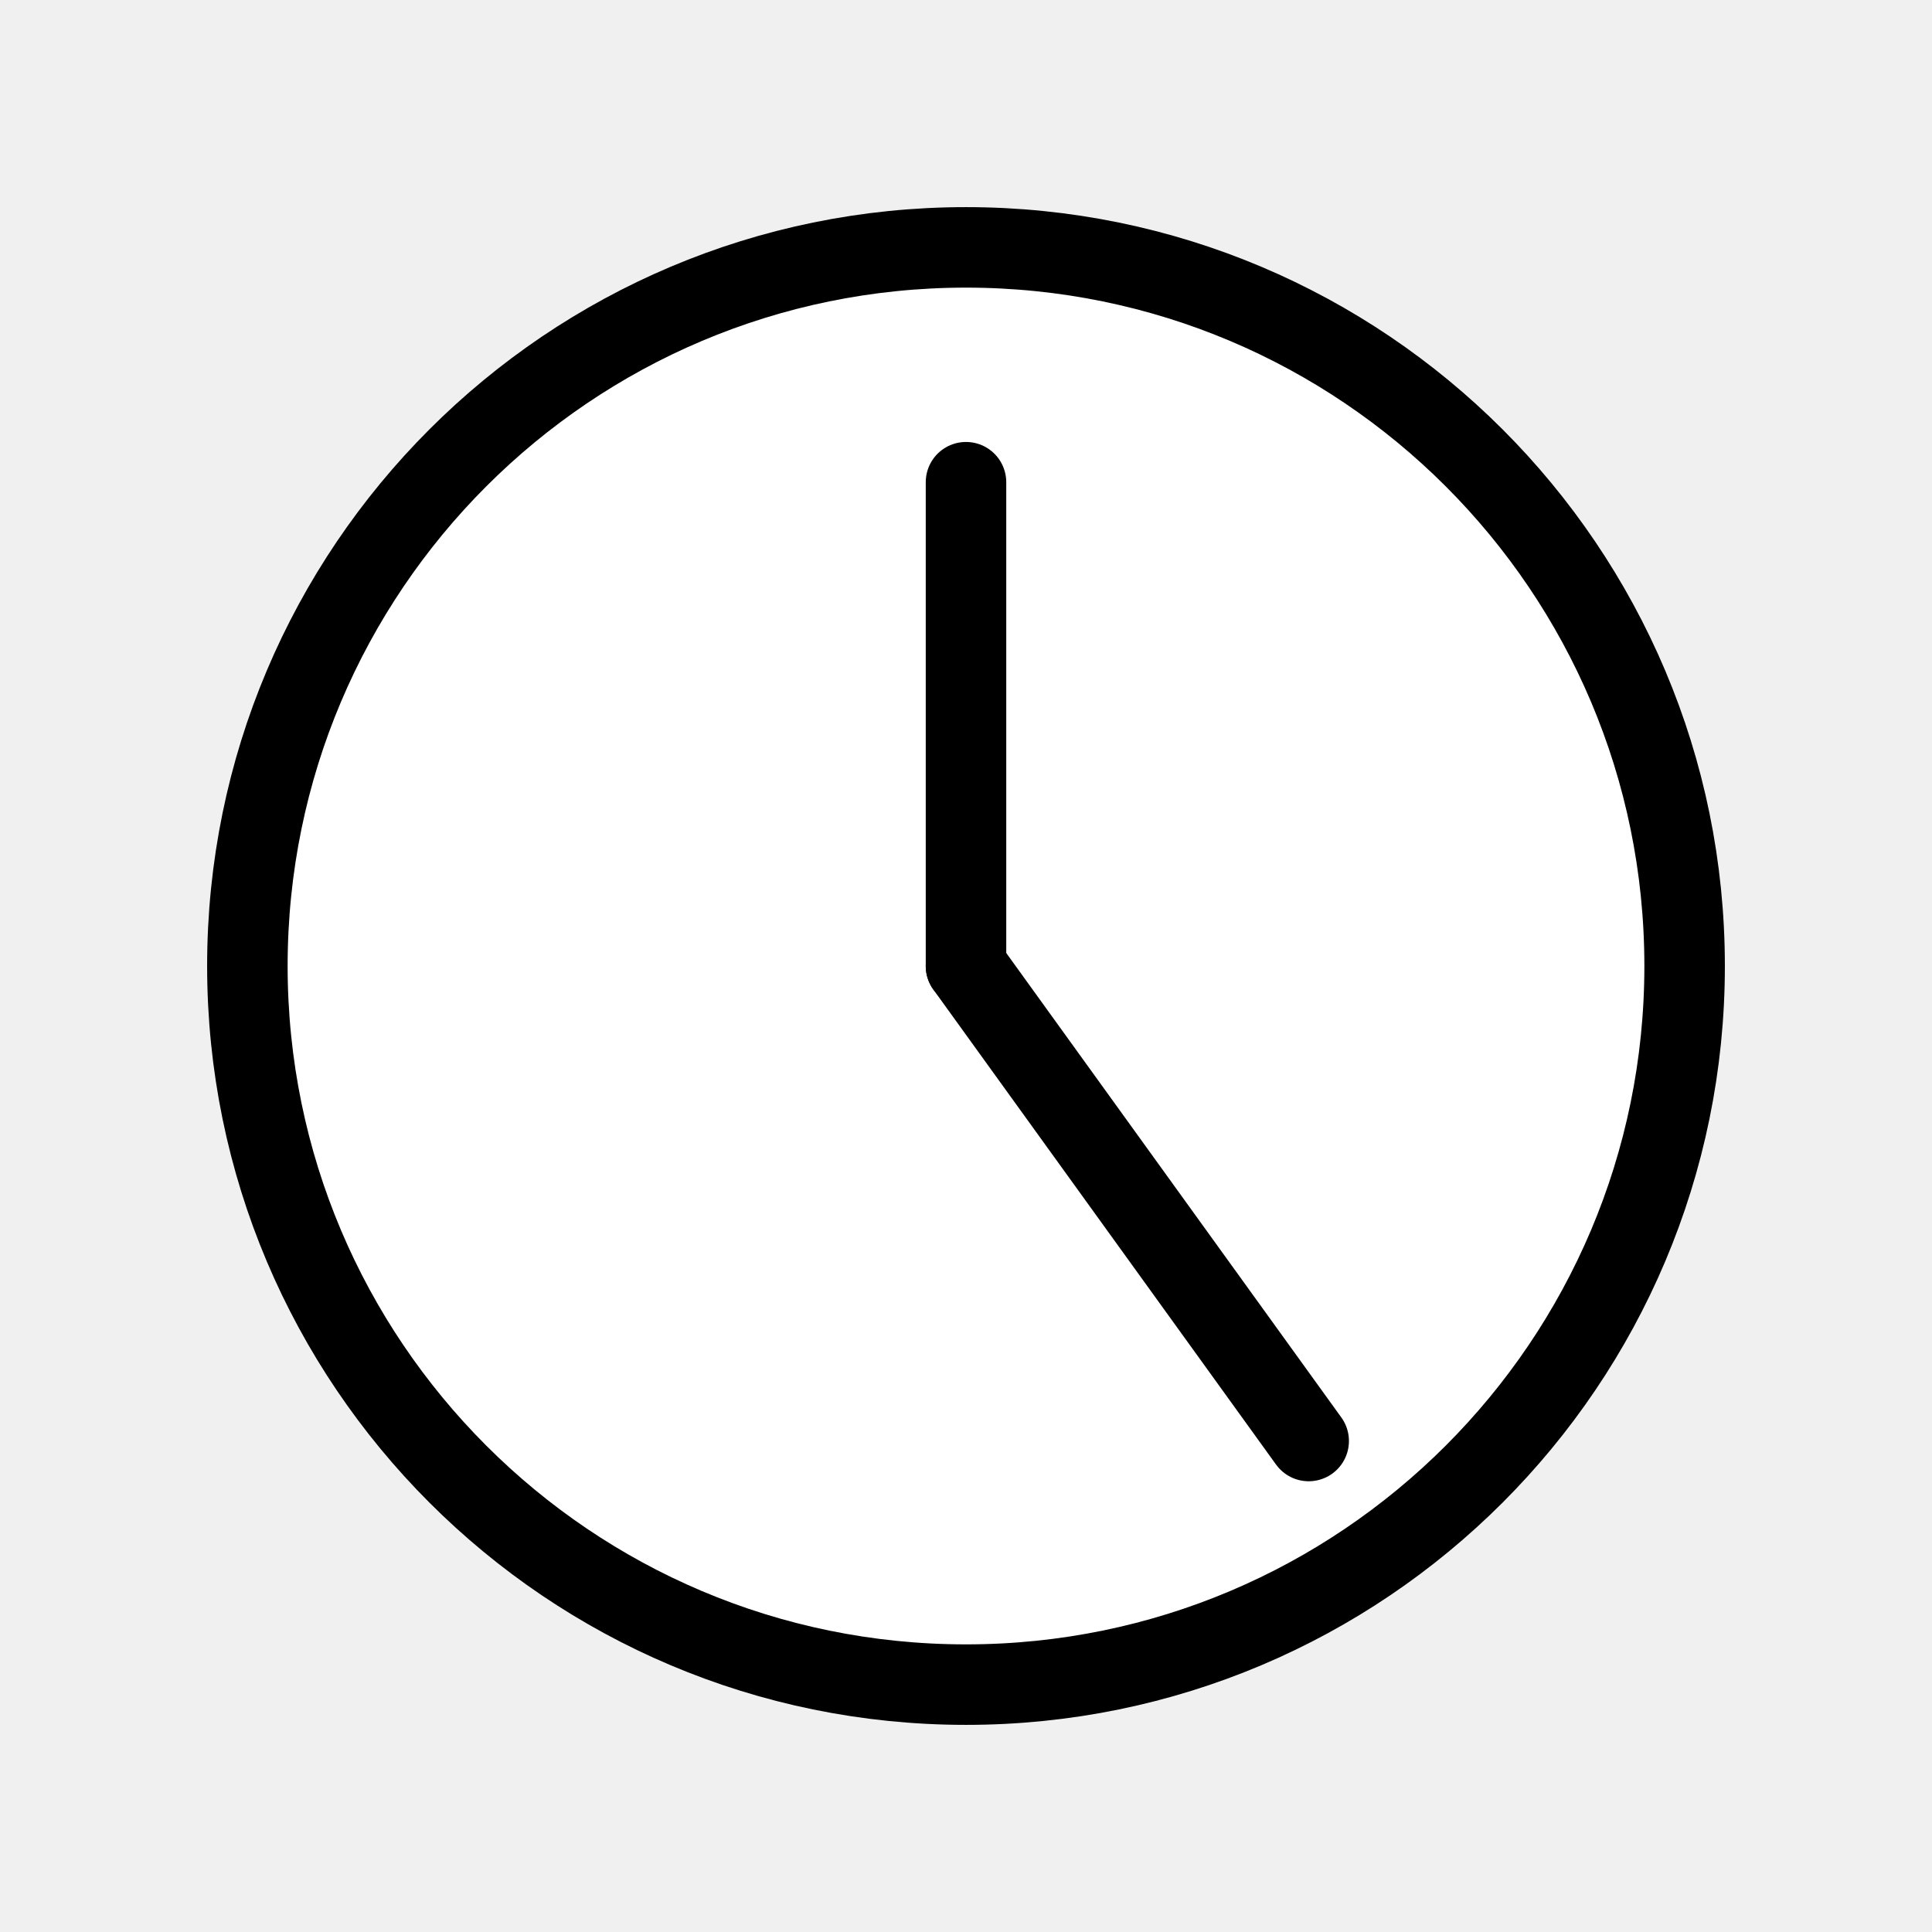
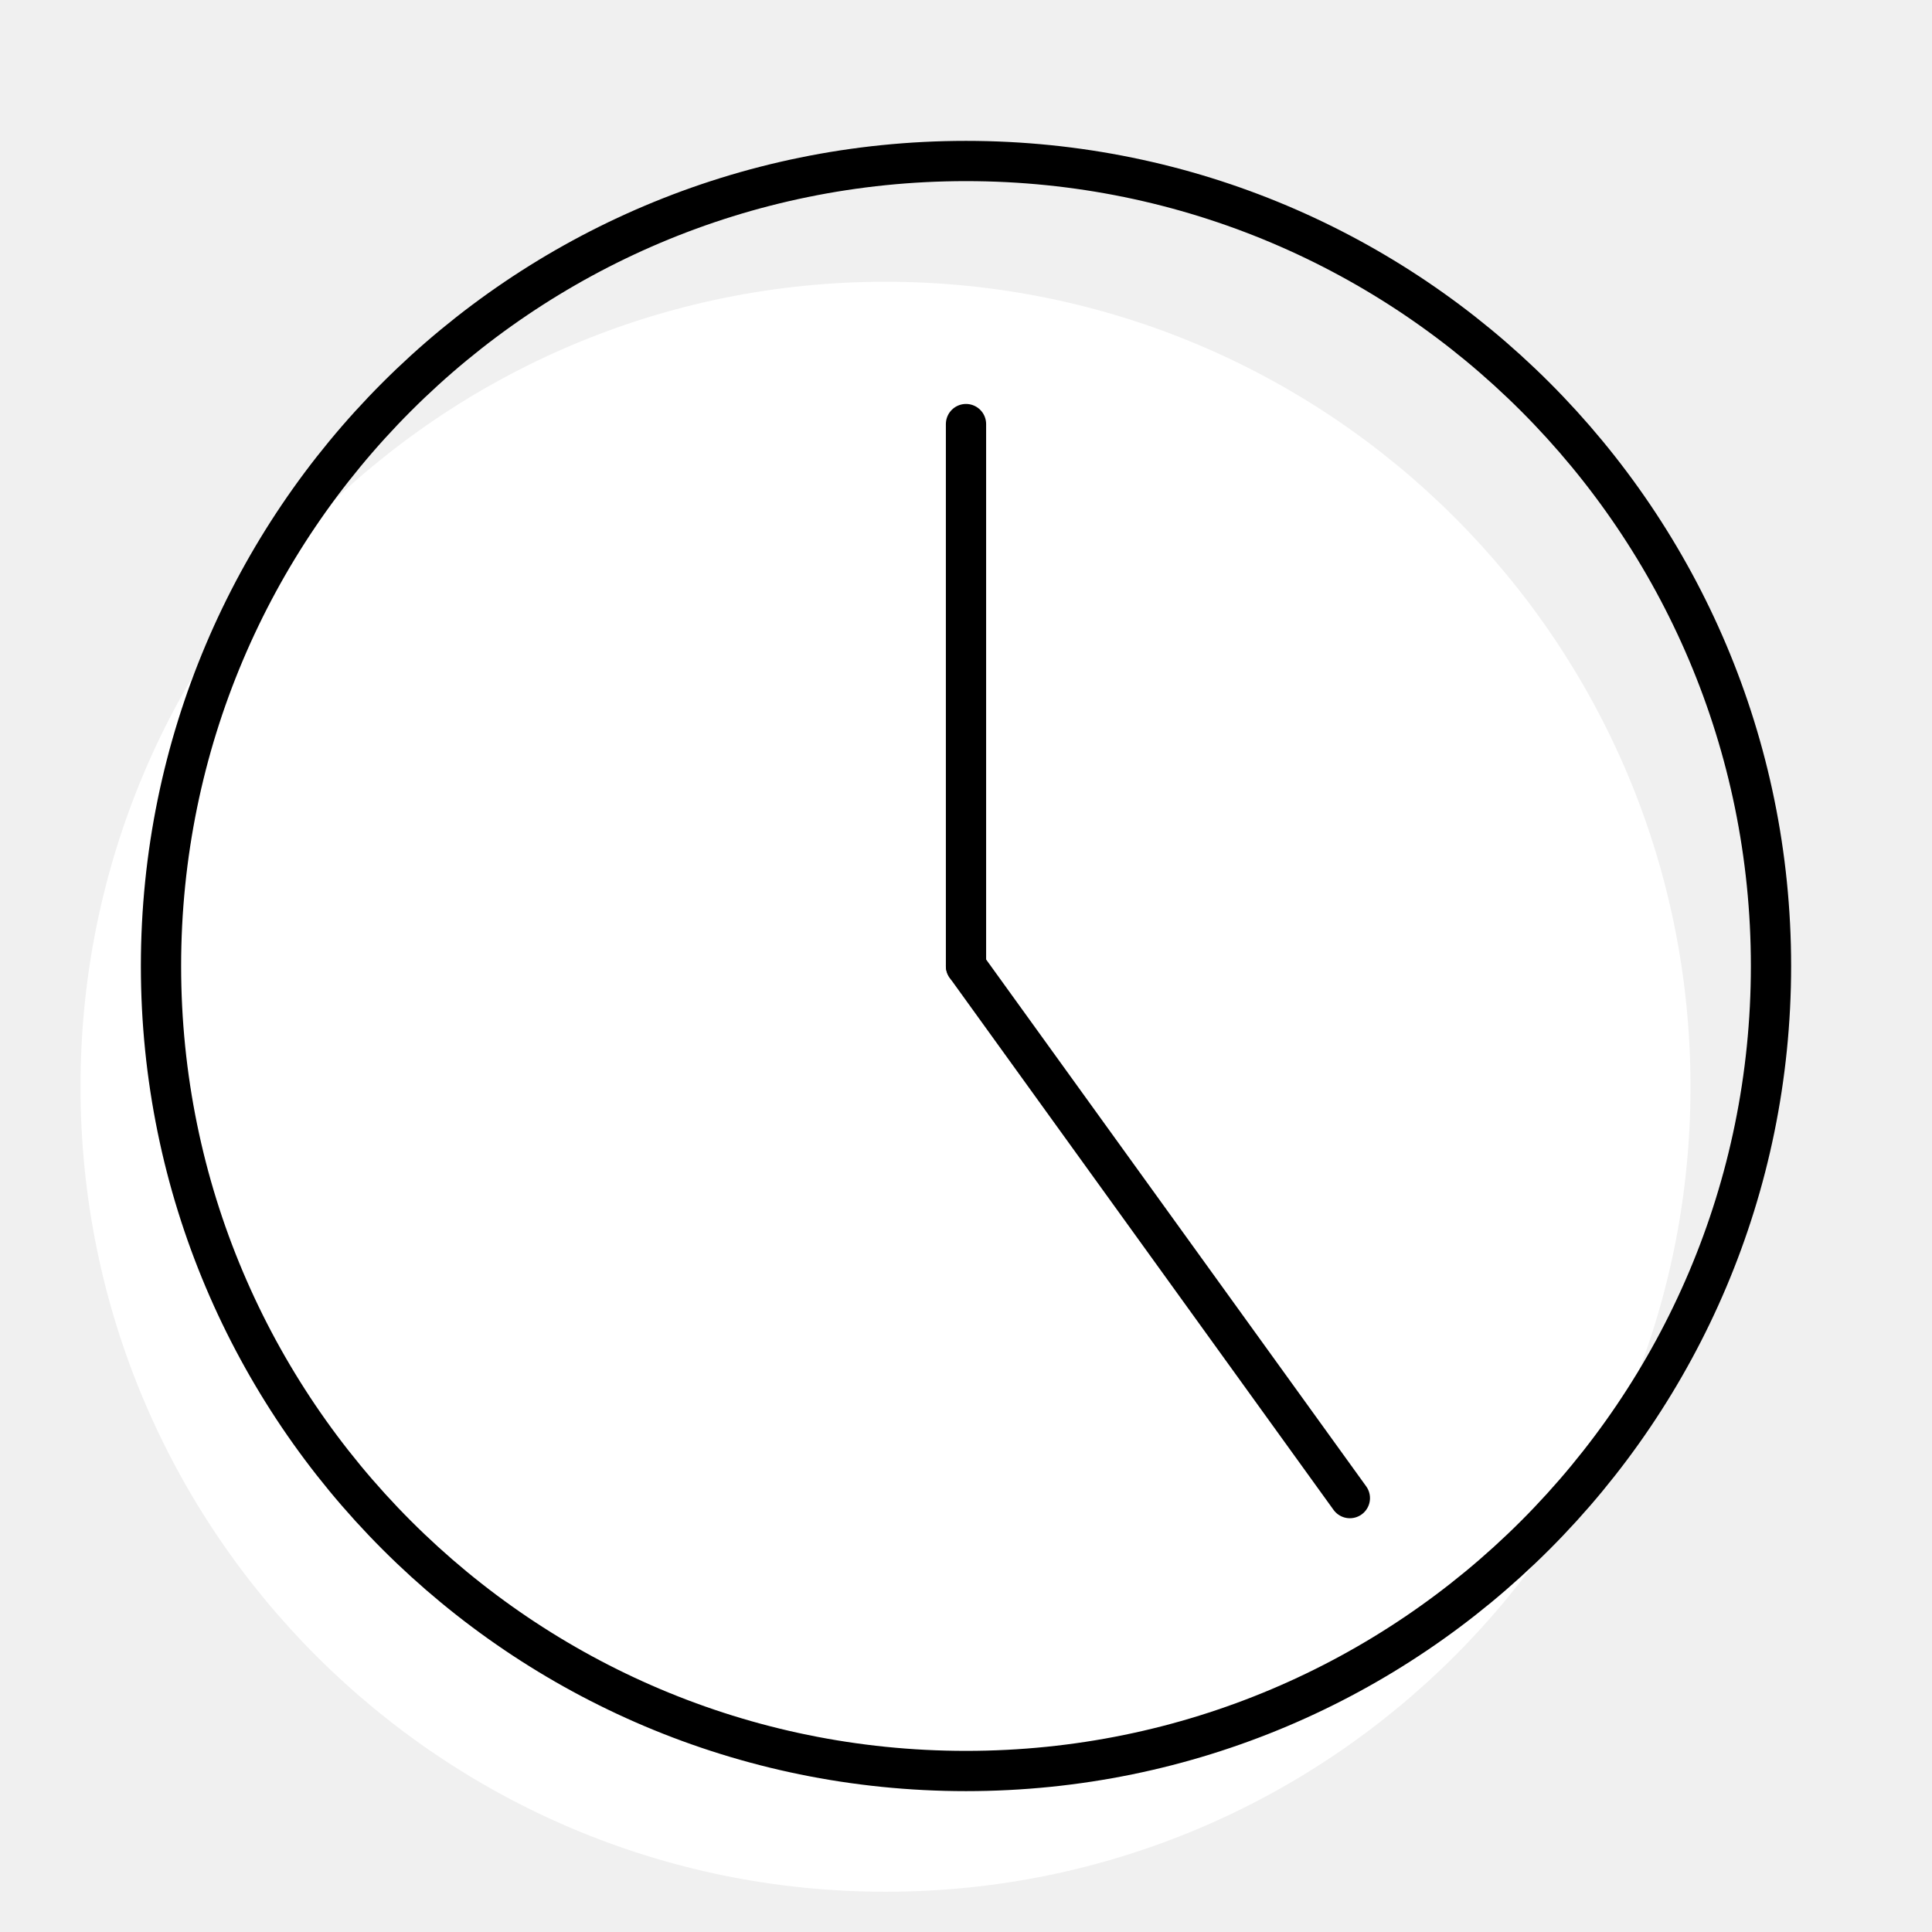
- <svg xmlns="http://www.w3.org/2000/svg" width="100%" height="100%" viewBox="0 0 96 96" version="1.1" xml:space="preserve" style="fill-rule:evenodd;clip-rule:evenodd;stroke-linecap:round;stroke-linejoin:round;stroke-miterlimit:1.5;">
-   <rect x="0" y="0" width="96" height="96" style="fill:none;" />
+ <svg xmlns="http://www.w3.org/2000/svg" width="100%" height="100%" viewBox="0 0 48 48" version="1.1" xml:space="preserve" style="fill-rule:evenodd;clip-rule:evenodd;stroke-linecap:round;stroke-linejoin:round;stroke-miterlimit:1.5;">
+   <rect x="0" y="0" width="48" height="48" style="fill:none;" />
  <g>
-     <circle cx="48" cy="48" r="35.708" style="fill:#fff;stroke:#000;stroke-width:4px;" />
-     <path d="M48,48l0,-24.039l0,24.039Z" style="fill:none;stroke:#000;stroke-width:4px;" />
-     <path d="M65.028,71.603l-17.028,-23.603" style="fill:none;stroke:#000;stroke-width:4px;" />
+     <circle cx="22" cy="27" r="20" style="fill:#fff;" />
+     <circle cx="24" cy="24" r="20" style="fill:none;stroke:#000;stroke-width:1px;" />
+     <path d="M24,24l0,-13.464l0,13.464Z" style="fill:none;stroke:#000;stroke-width:1px;" />
+     <path d="M33.537,37.22l-9.537,-13.22" style="fill:none;stroke:#000;stroke-width:1px;" />
  </g>
</svg>
